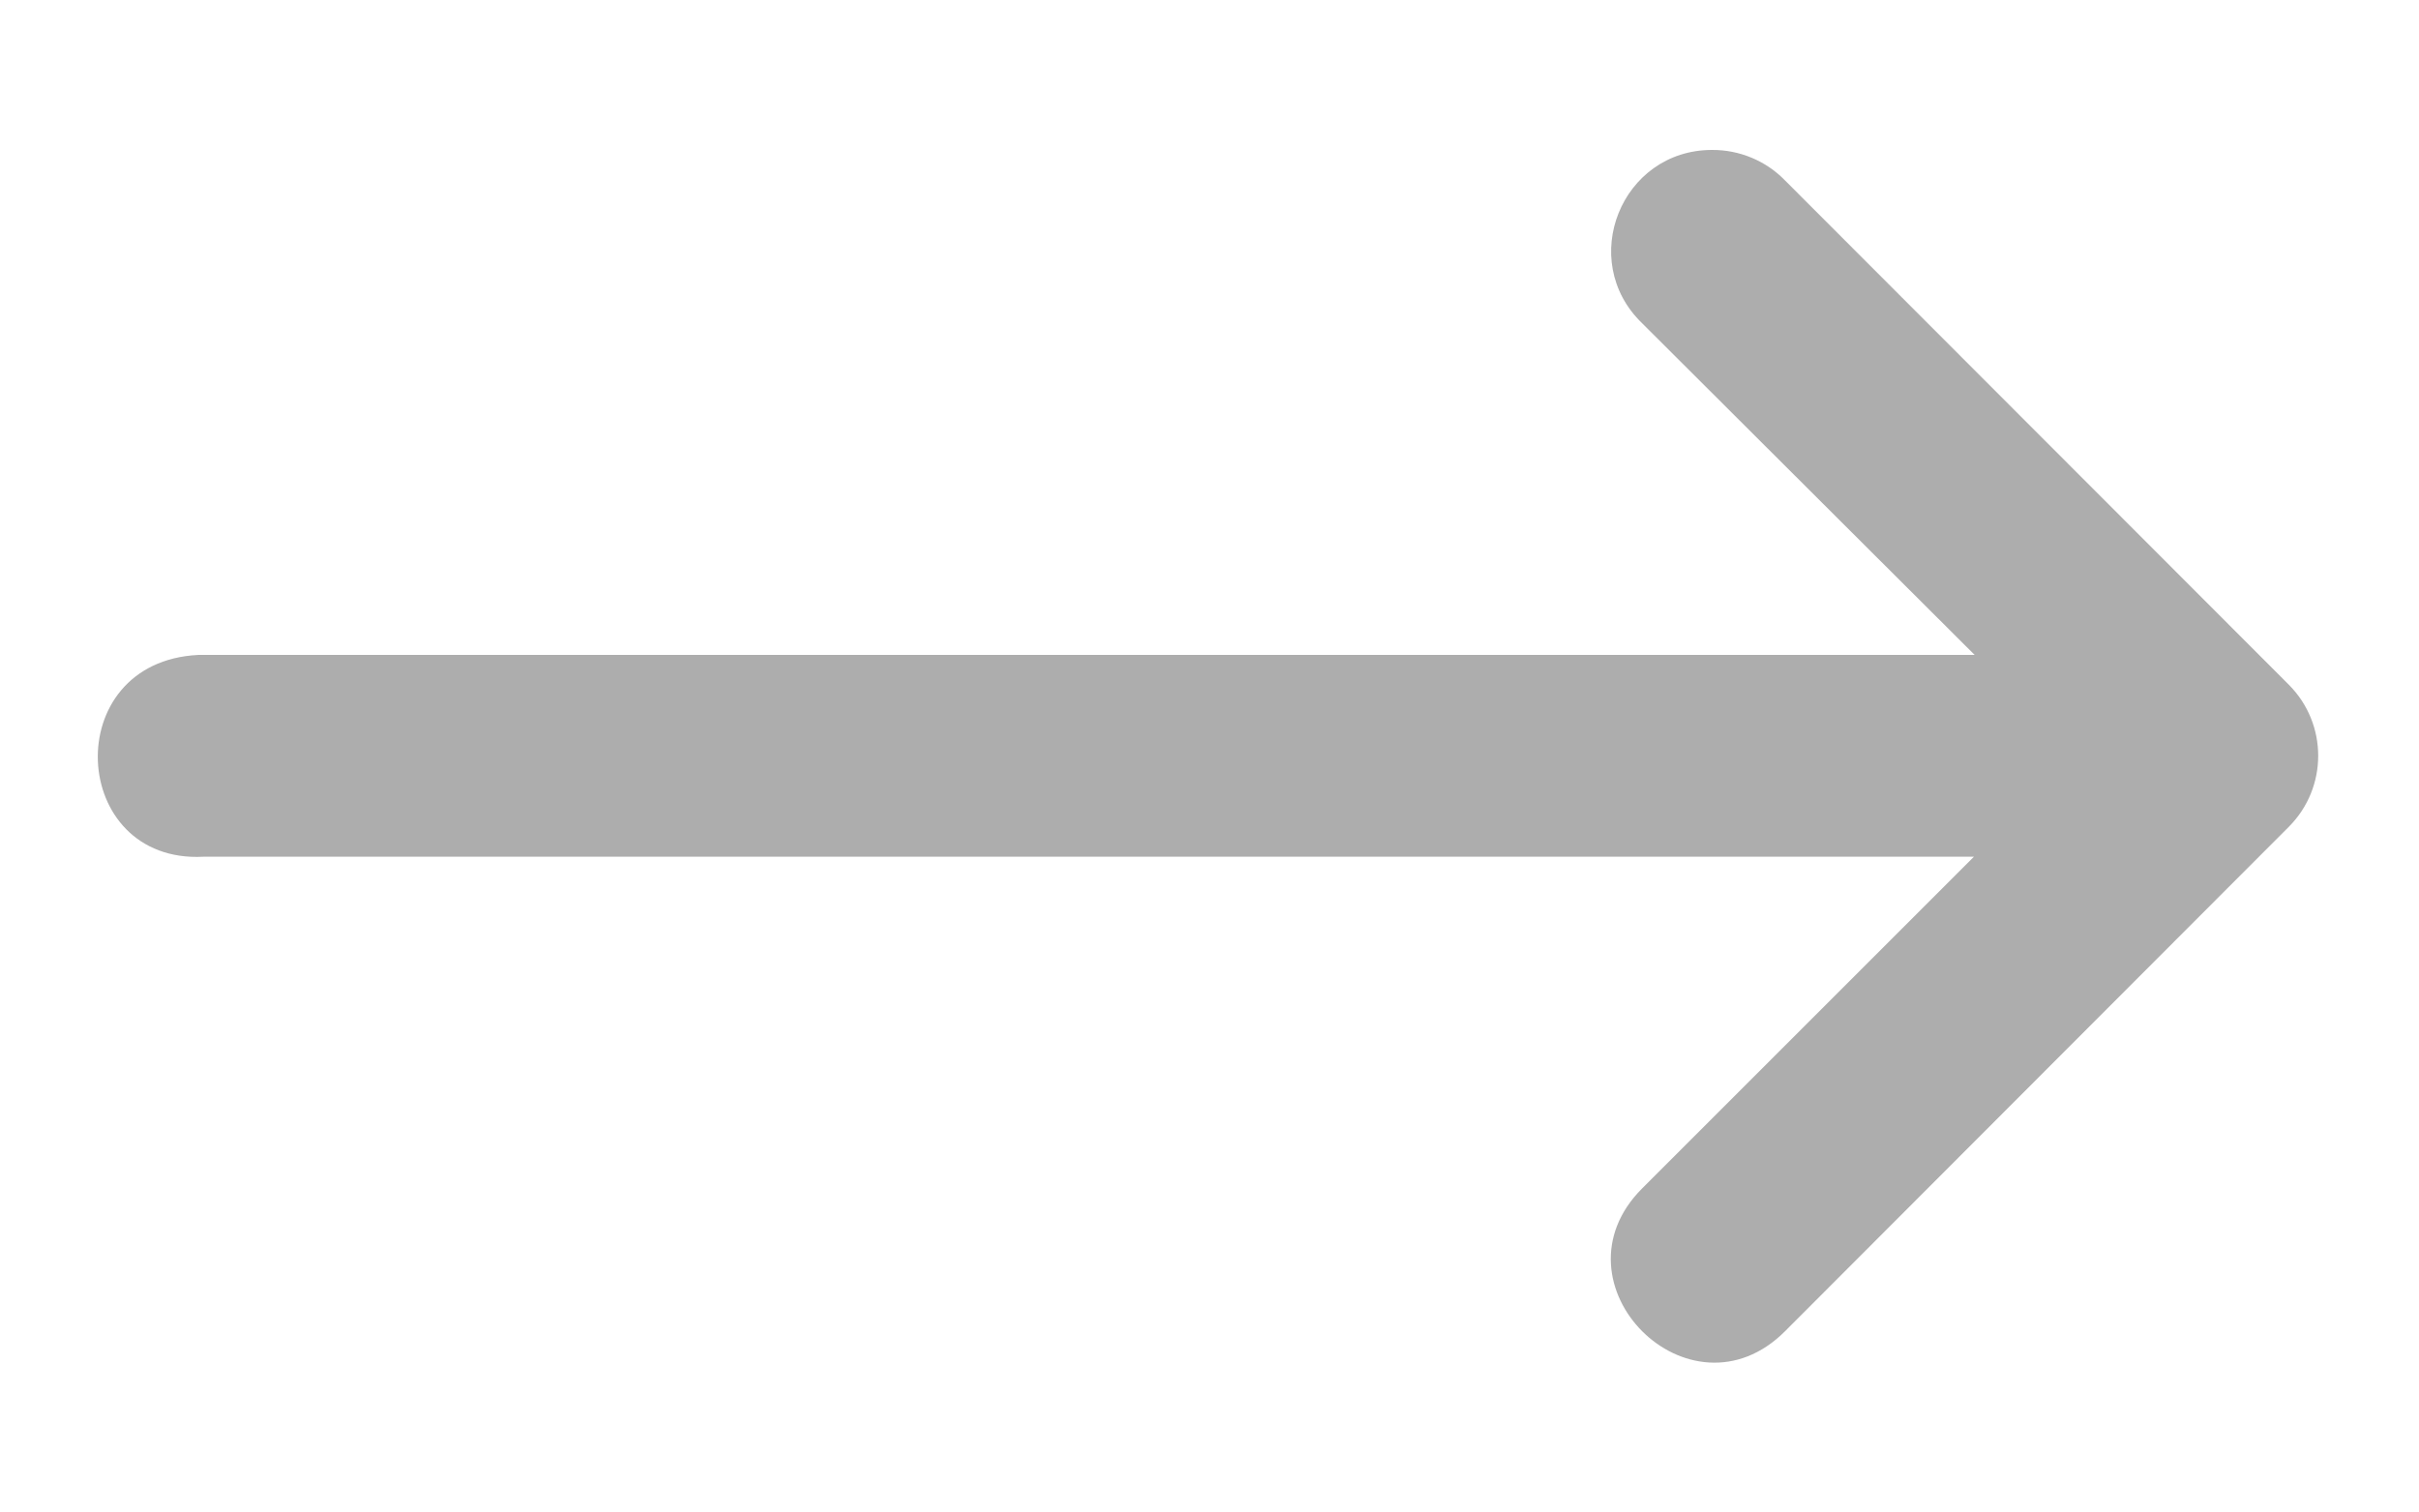
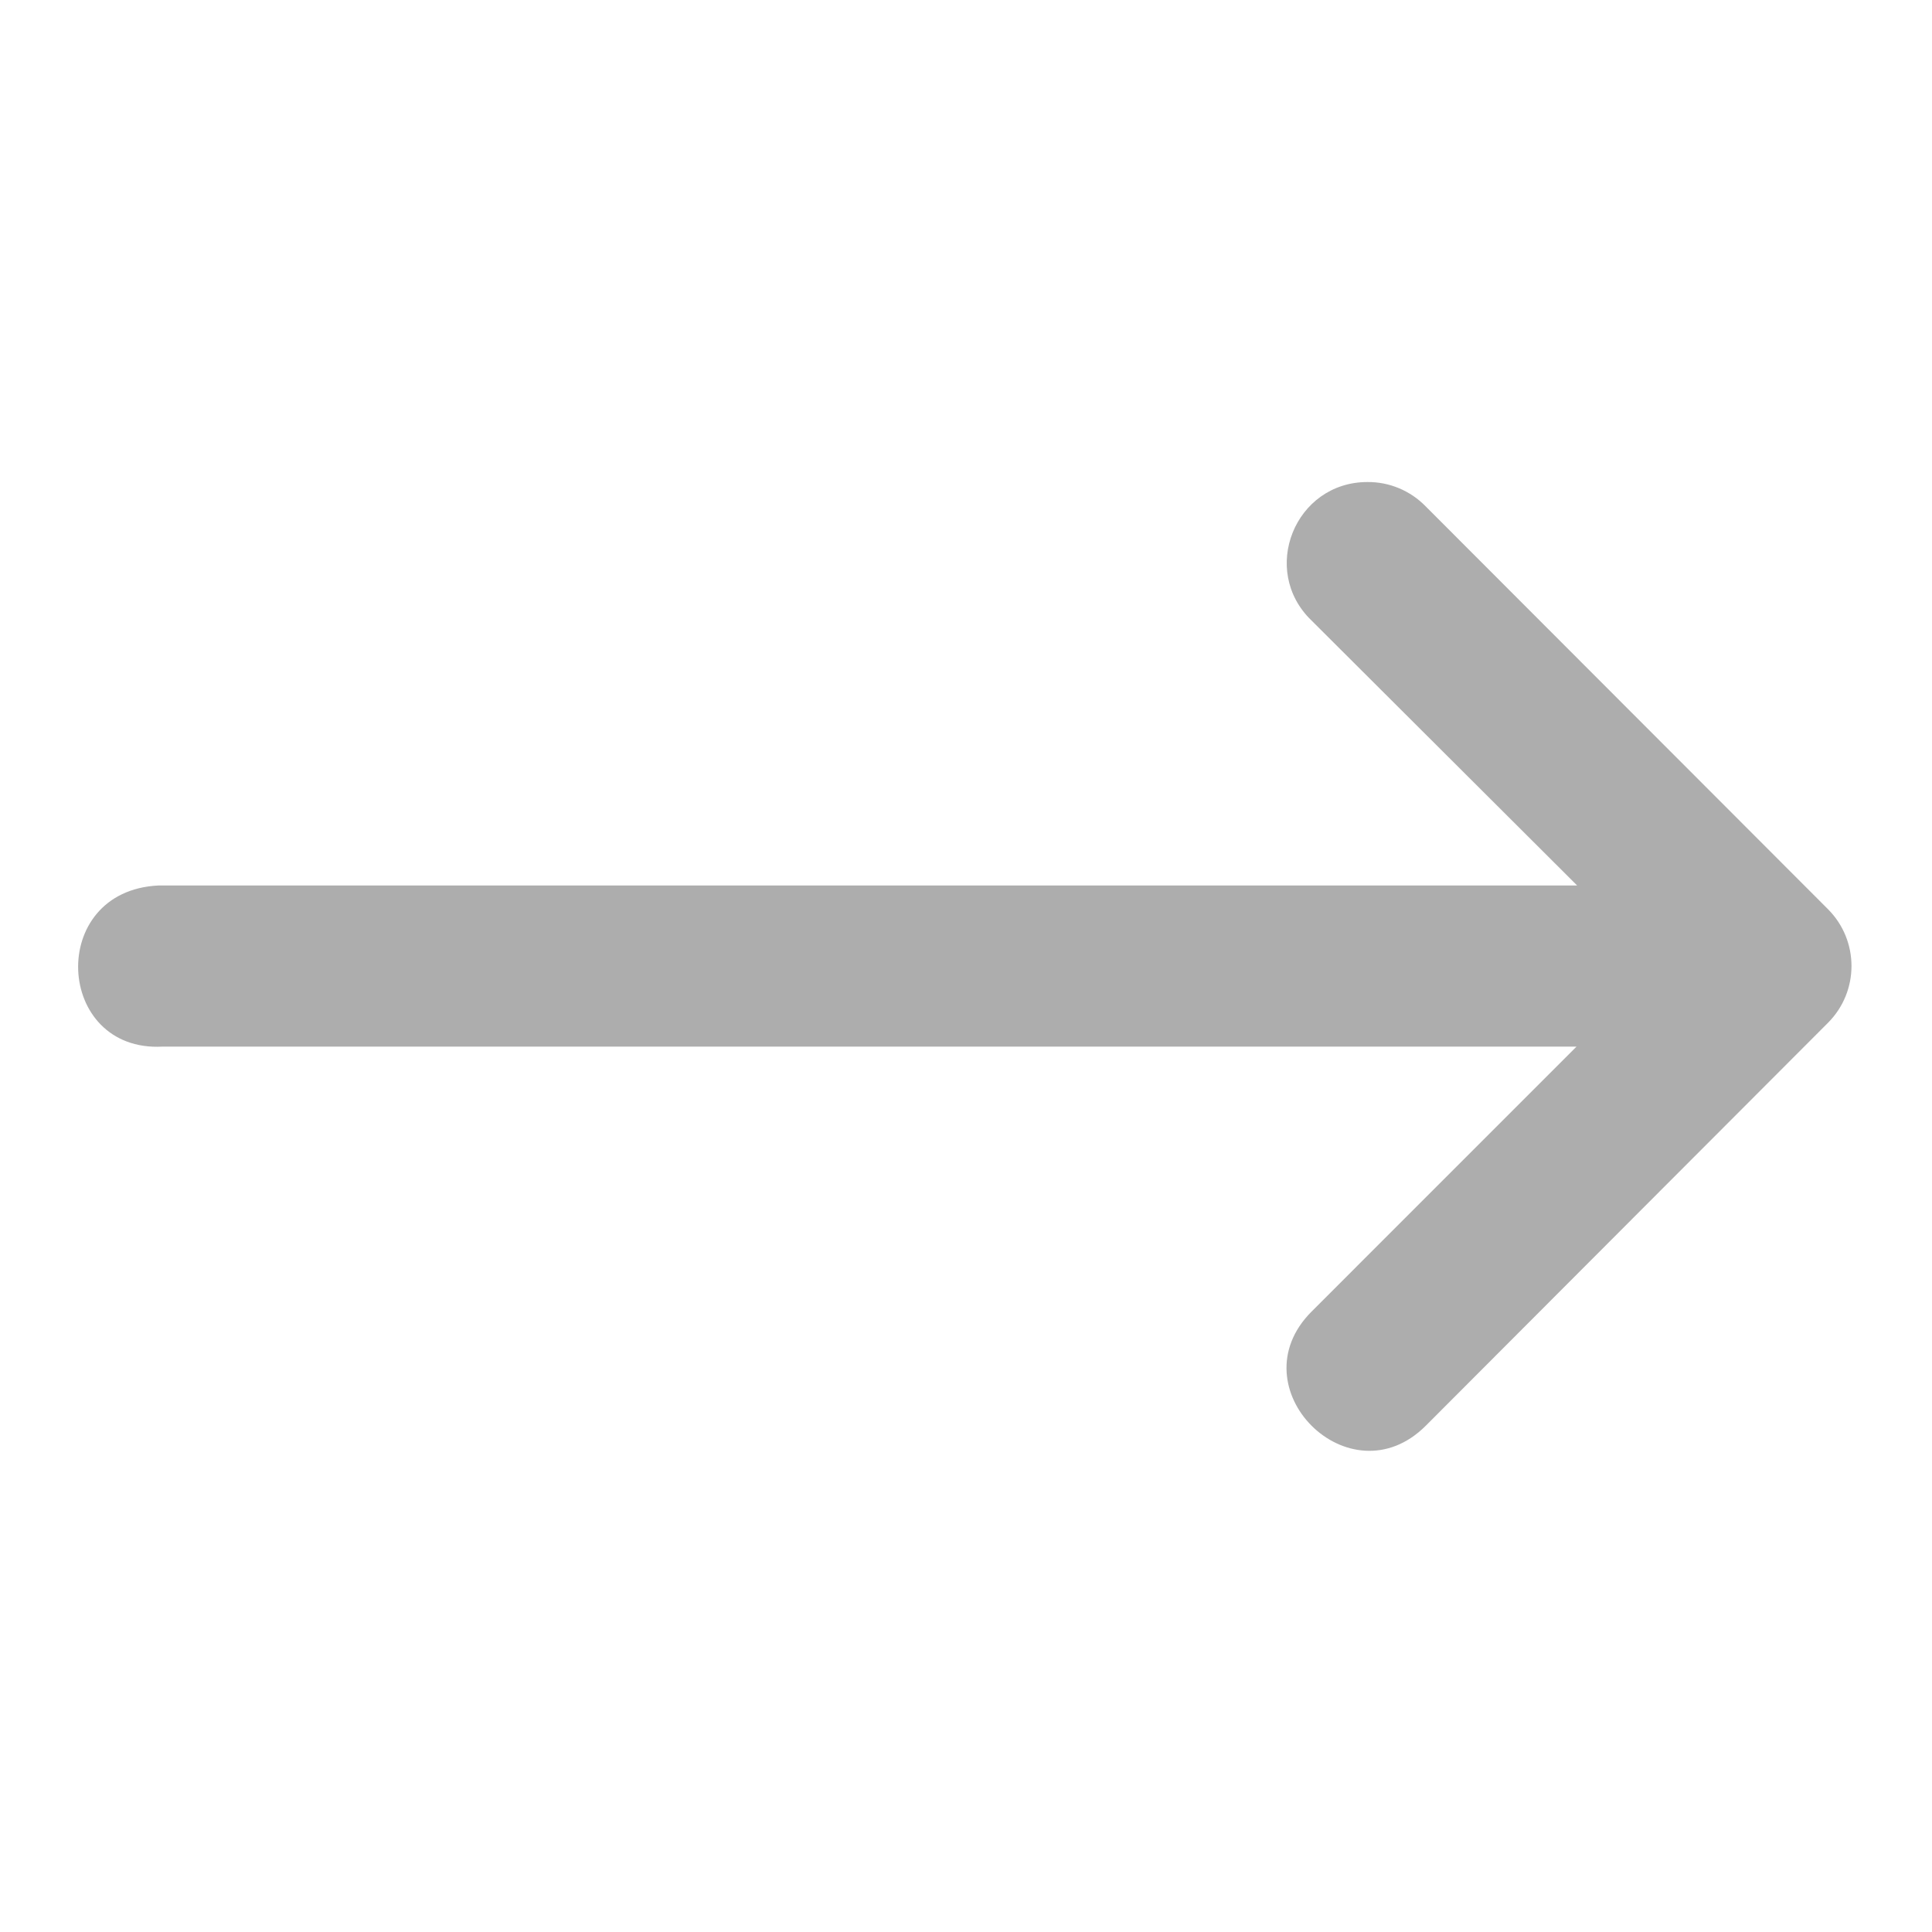
- <svg xmlns="http://www.w3.org/2000/svg" width="16" height="10" viewBox="0 0 16 10" fill="none">
-   <path d="M1.345 5.668H13.056L10.862 7.862C10.232 8.492 11.177 9.438 11.807 8.807L13.805 6.806L15.139 5.47C15.398 5.21 15.398 4.79 15.139 4.53L11.807 1.194C11.681 1.064 11.506 0.991 11.324 0.992C10.724 0.992 10.43 1.723 10.862 2.139L13.061 4.333H1.311C0.386 4.379 0.455 5.714 1.345 5.668Z" fill="#333333" fill-opacity="0.4" />
+ <svg xmlns="http://www.w3.org/2000/svg" width="30" height="30" viewBox="0 0 30 30" fill="none">
+   <path d="M2.522 16.252H24.48L20.366 20.366C19.185 21.548 20.957 23.32 22.139 22.139L25.885 18.386L28.386 15.881C28.871 15.394 28.871 14.606 28.386 14.119L22.139 7.864C21.901 7.619 21.574 7.482 21.233 7.485C20.108 7.485 19.555 8.856 20.366 9.636L24.49 13.75H2.457C0.724 13.836 0.854 16.339 2.522 16.252V16.252Z" fill="#333333" fill-opacity="0.4" />
</svg>
